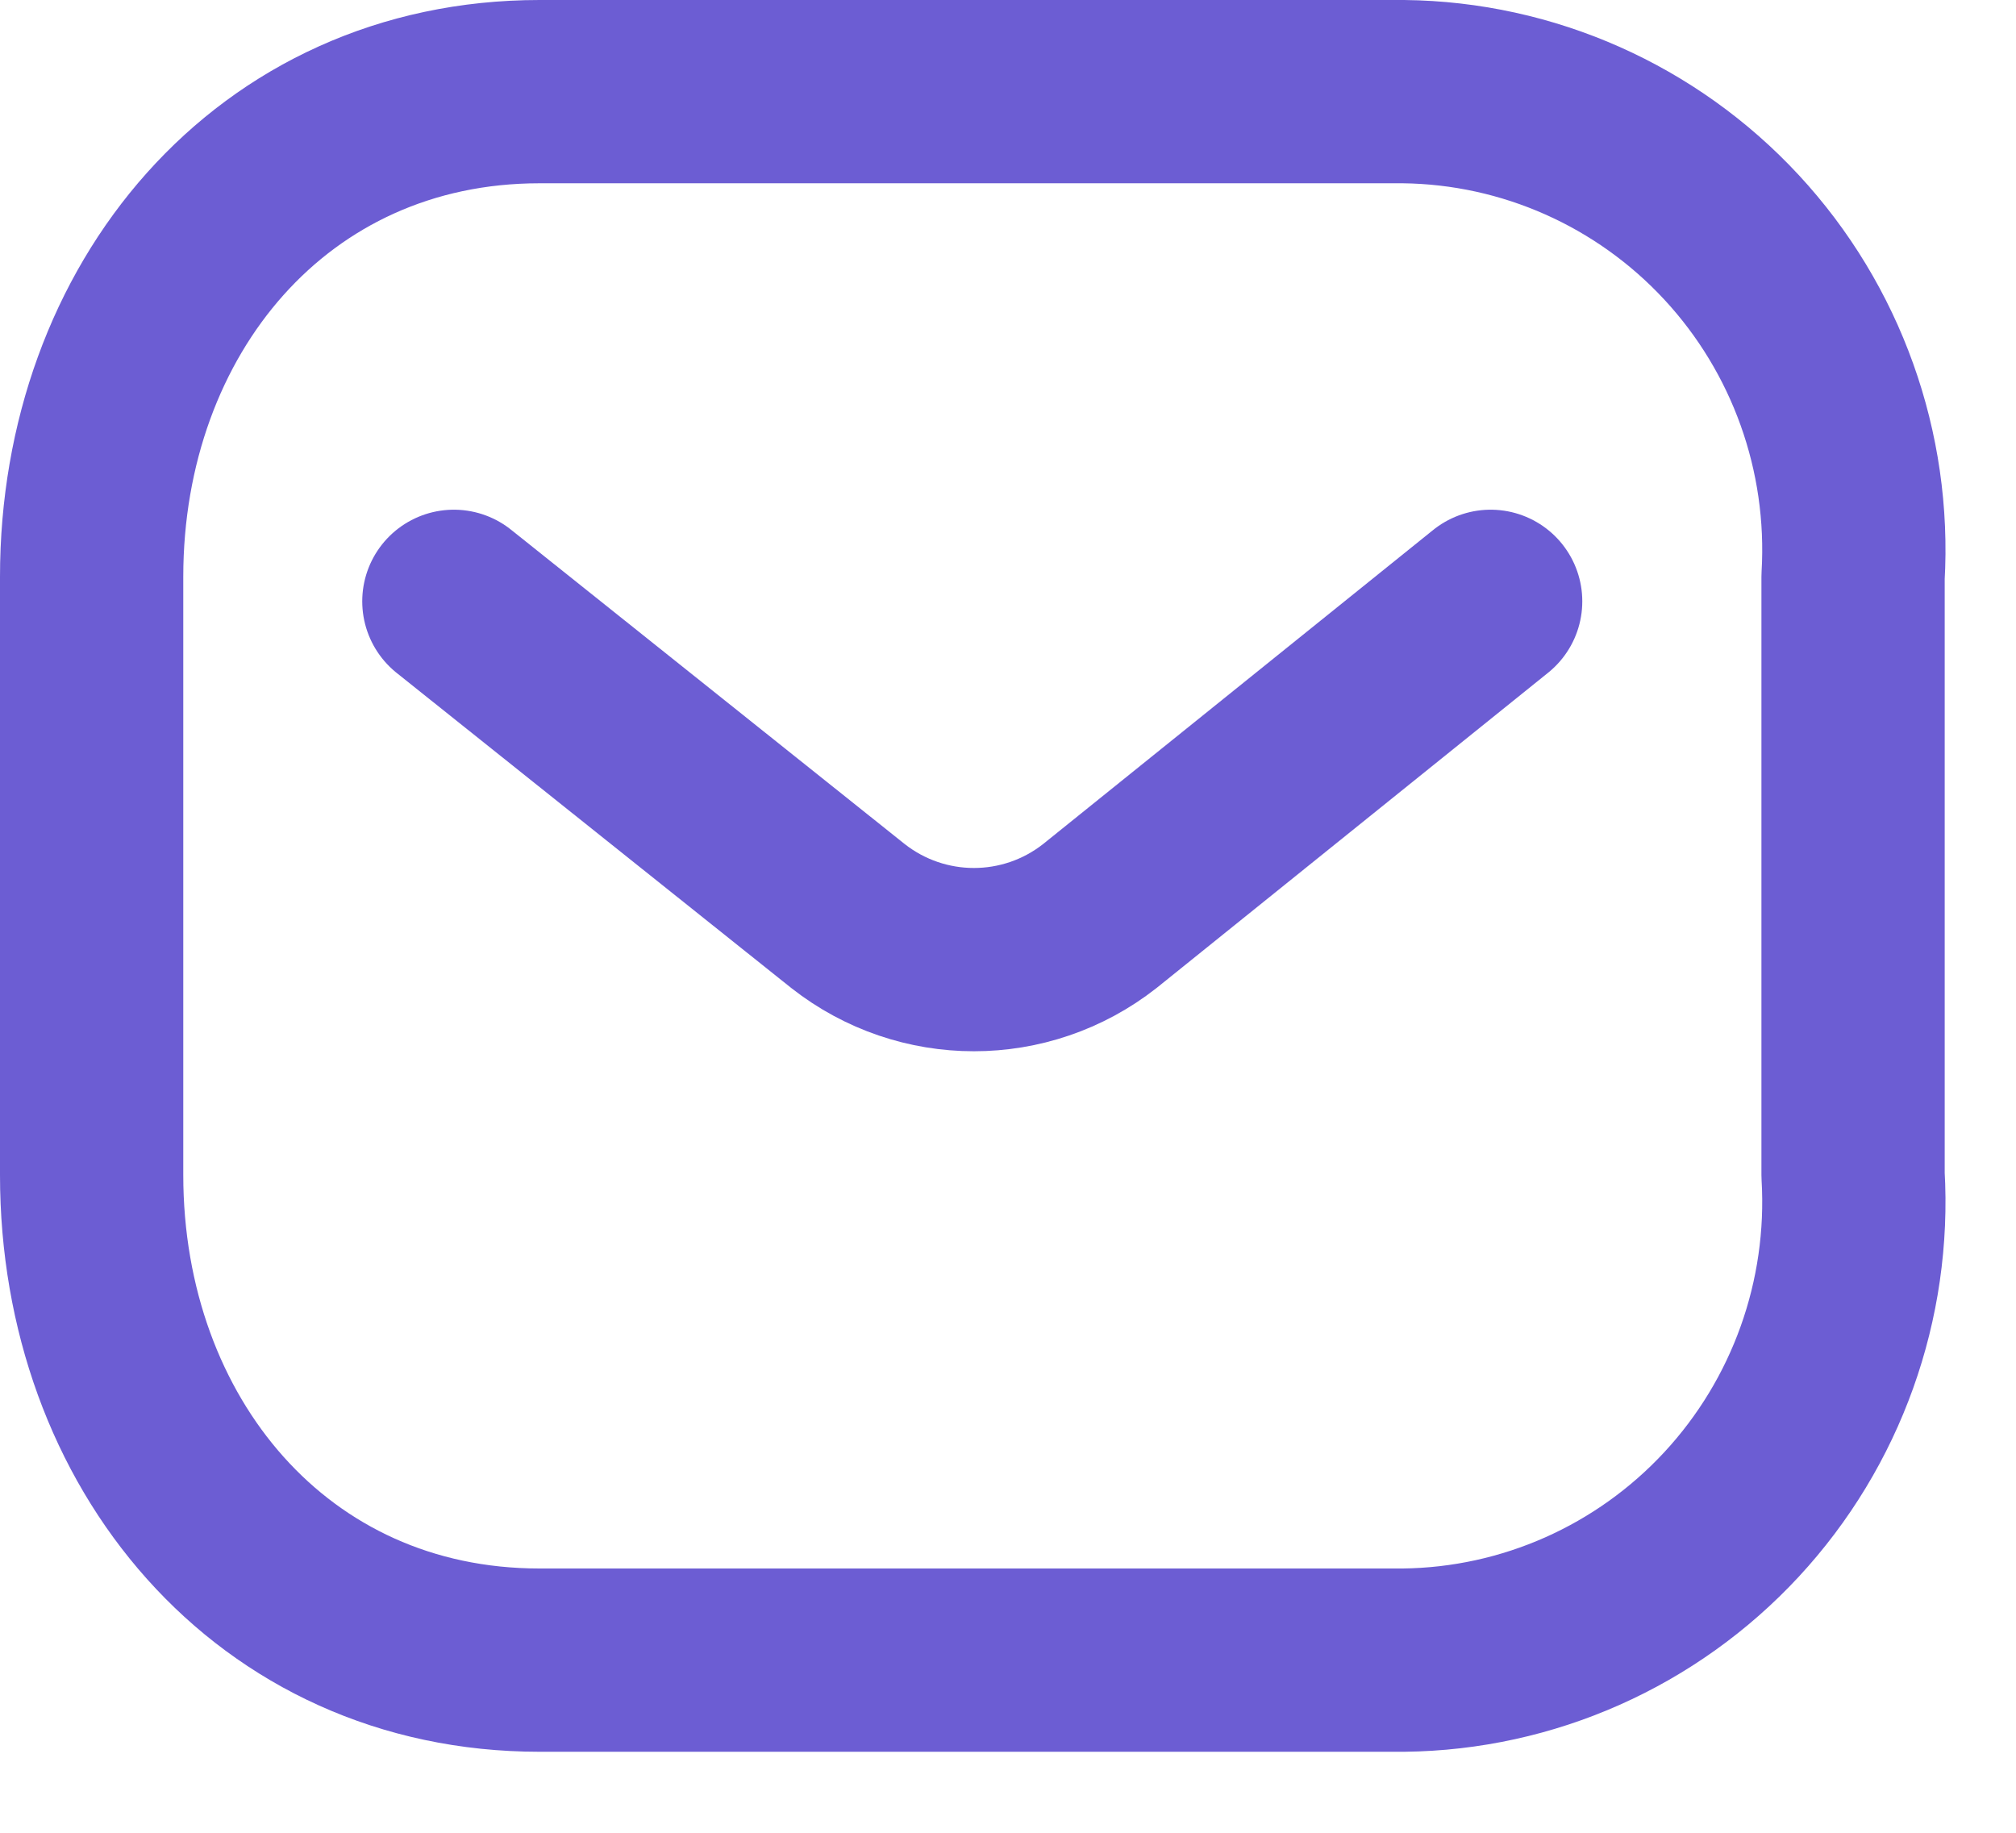
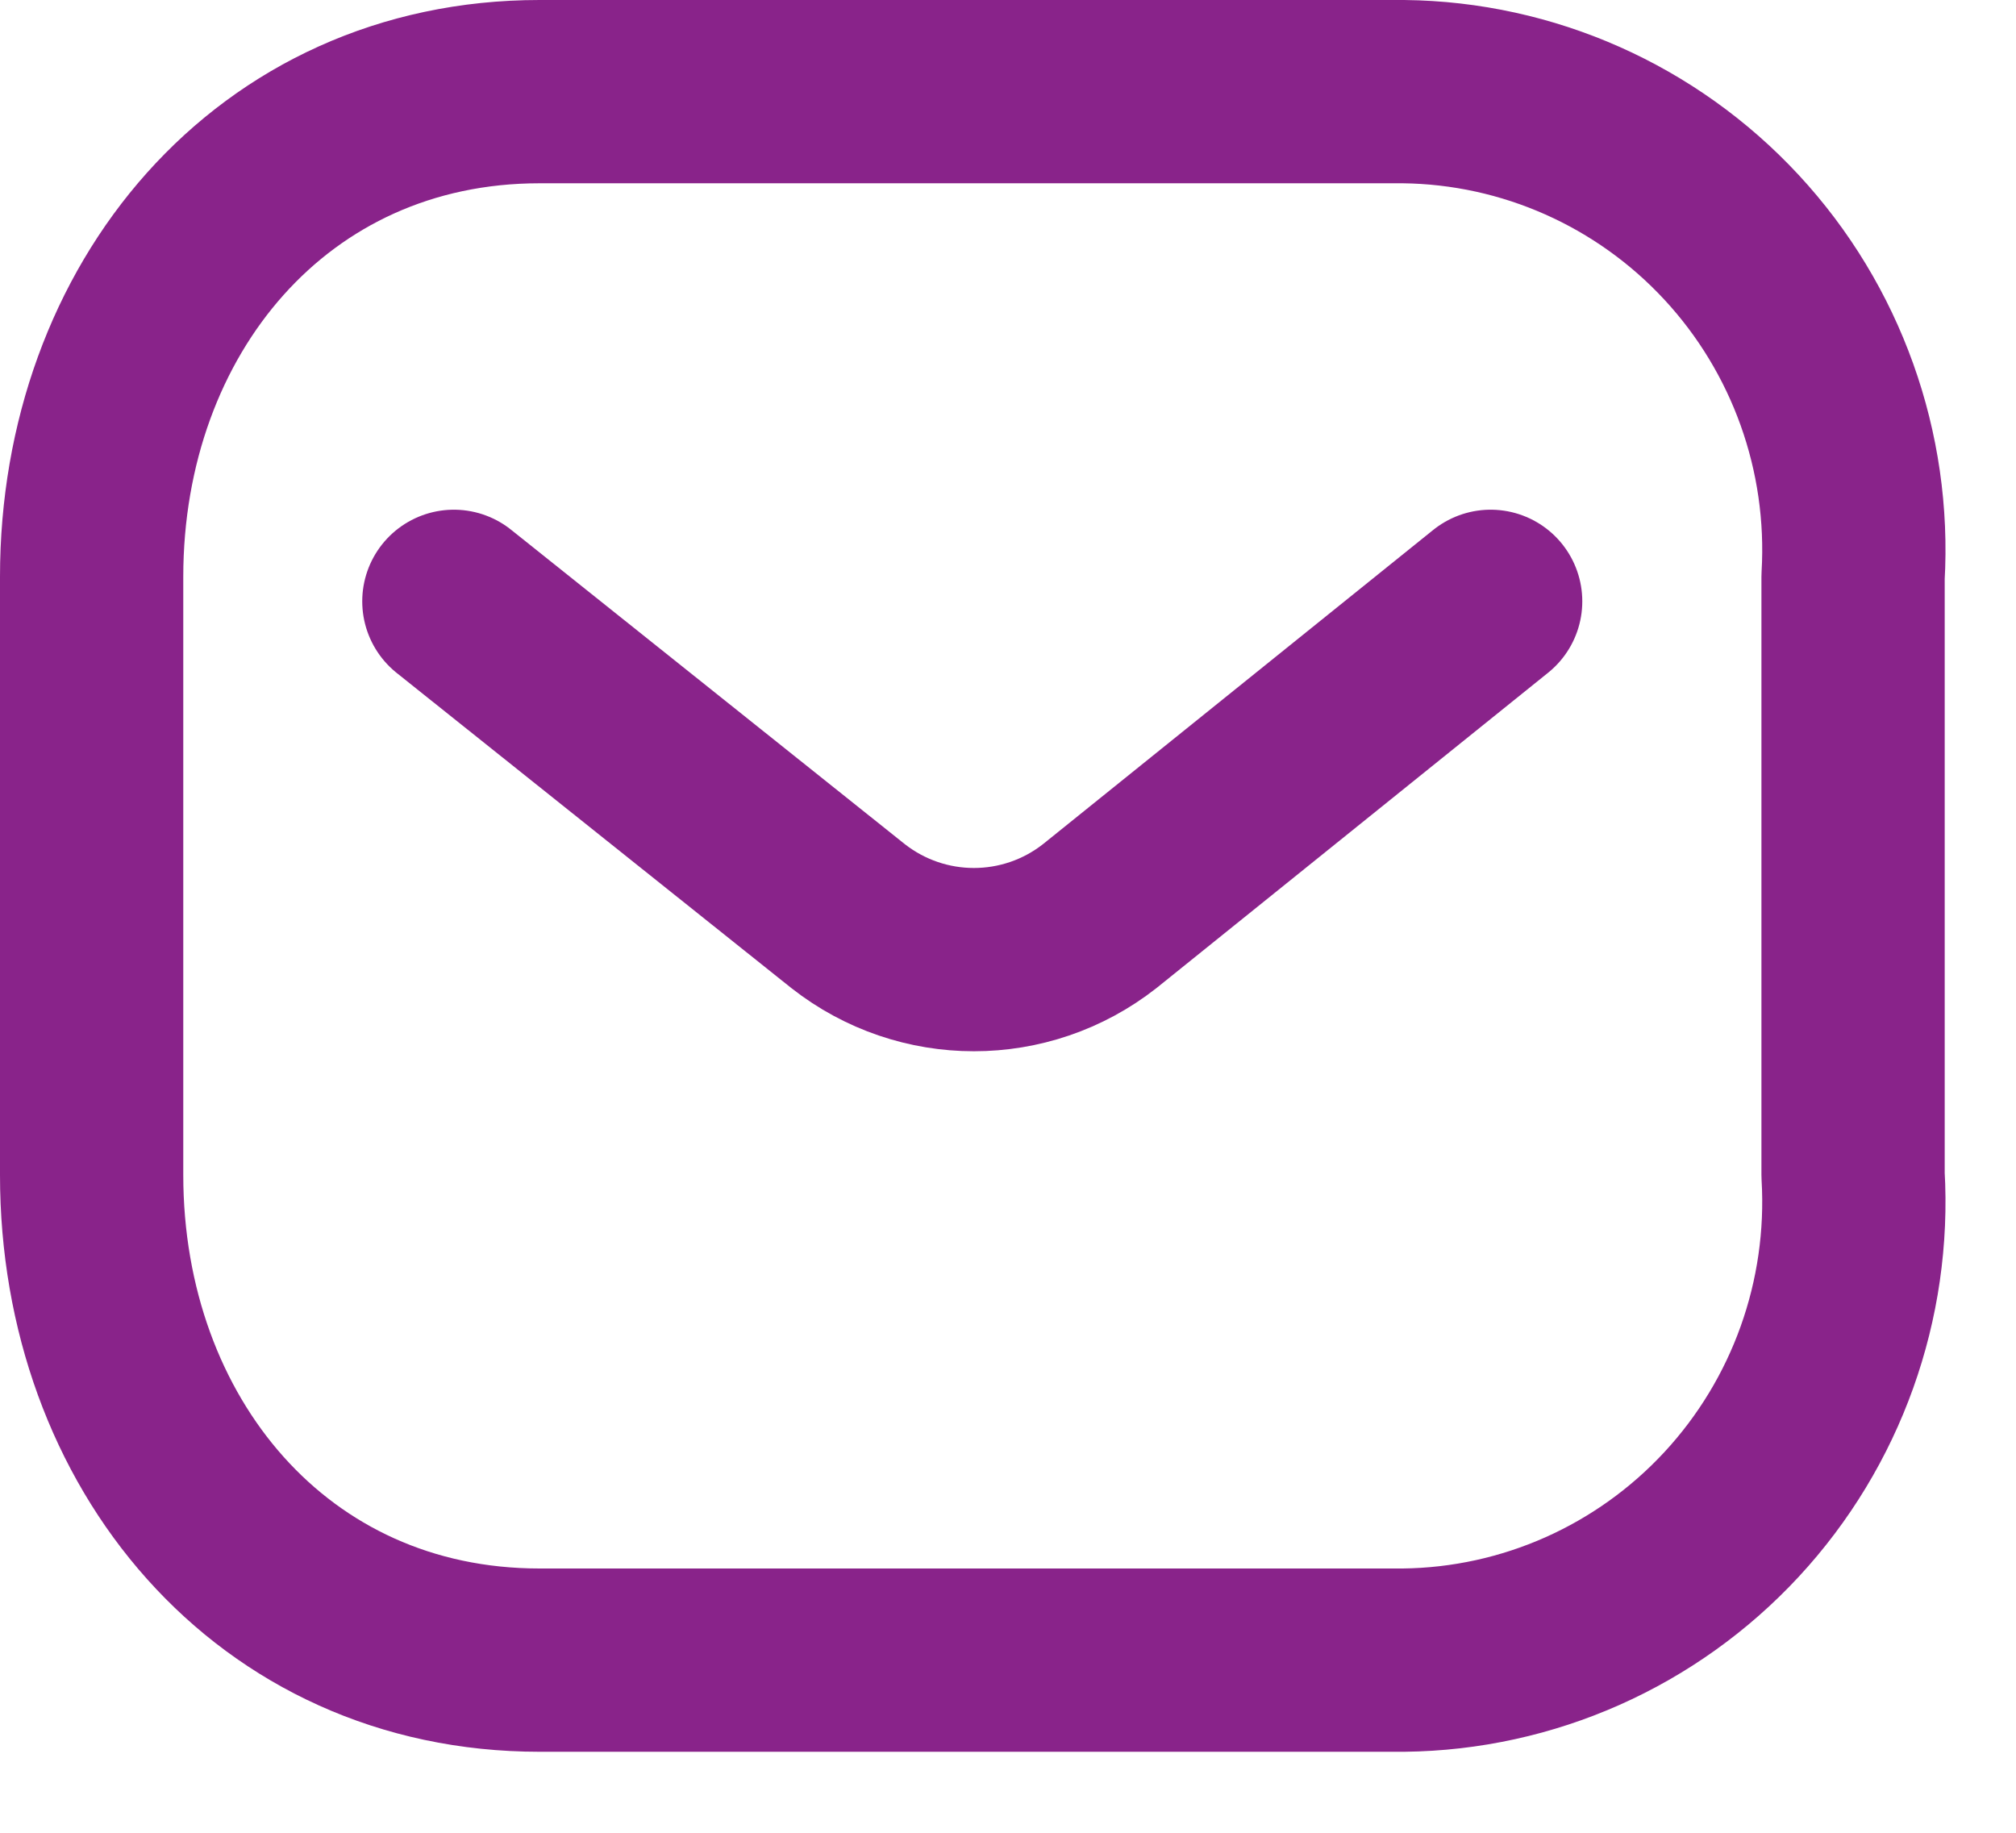
<svg xmlns="http://www.w3.org/2000/svg" width="22" height="20" viewBox="0 0 22 20" fill="none">
-   <path d="M16.267 6.562L12.001 9.997C11.194 10.63 10.062 10.63 9.255 9.997L4.953 6.562" stroke="#6C5DD3" stroke-width="2" stroke-linecap="round" stroke-linejoin="round" />
-   <path fill-rule="evenodd" clip-rule="evenodd" d="M5.888 1H15.316C16.675 1.015 17.969 1.59 18.896 2.59C19.823 3.59 20.302 4.929 20.222 6.294V12.822C20.302 14.187 19.823 15.526 18.896 16.526C17.969 17.526 16.675 18.101 15.316 18.116H5.888C2.968 18.116 1 15.741 1 12.822V6.294C1 3.375 2.968 1 5.888 1Z" stroke="#6C5DD3" stroke-width="2" stroke-linecap="round" stroke-linejoin="round" />
+   <path d="M16.267 6.562L12.001 9.997C11.194 10.63 10.062 10.63 9.255 9.997L4.953 6.562" stroke="#89238A" stroke-width="2" stroke-linecap="round" stroke-linejoin="round" />
+   <path fill-rule="evenodd" clip-rule="evenodd" d="M5.888 1H15.316C16.675 1.015 17.969 1.59 18.896 2.59C19.823 3.59 20.302 4.929 20.222 6.294V12.822C20.302 14.187 19.823 15.526 18.896 16.526C17.969 17.526 16.675 18.101 15.316 18.116H5.888C2.968 18.116 1 15.741 1 12.822V6.294C1 3.375 2.968 1 5.888 1Z" stroke="#89238A" stroke-width="2" stroke-linecap="round" stroke-linejoin="round" />
</svg>
